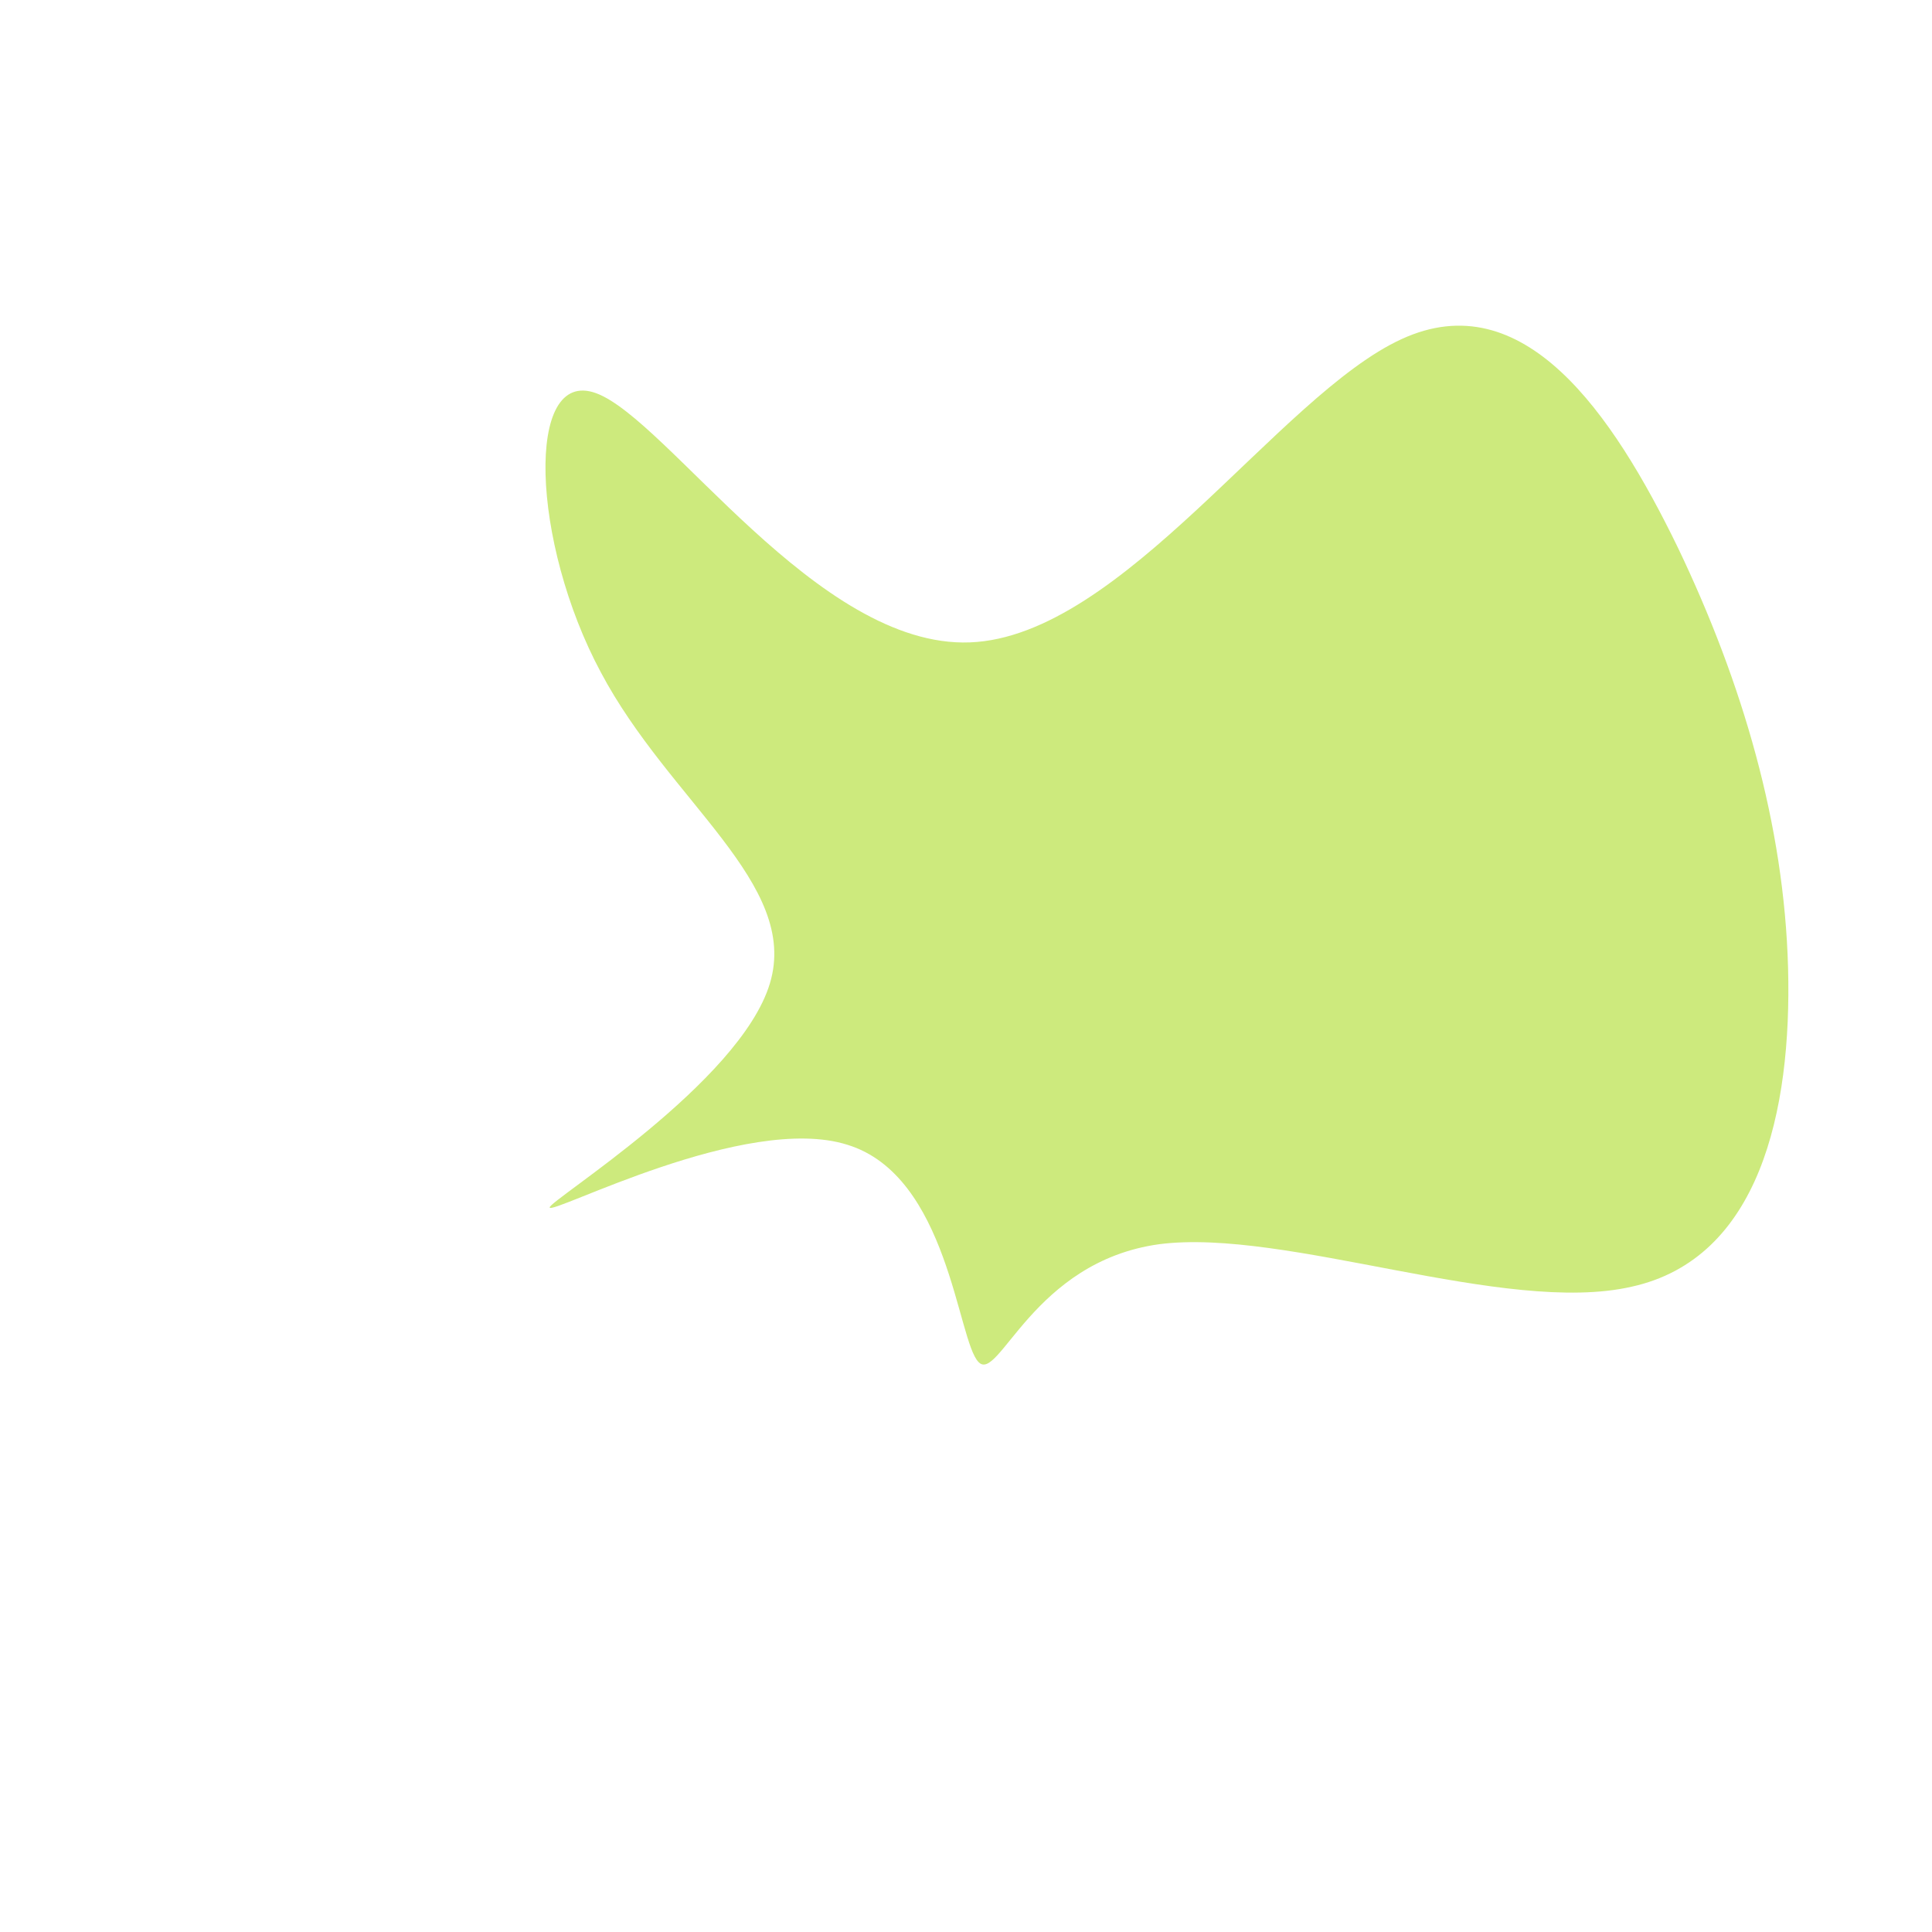
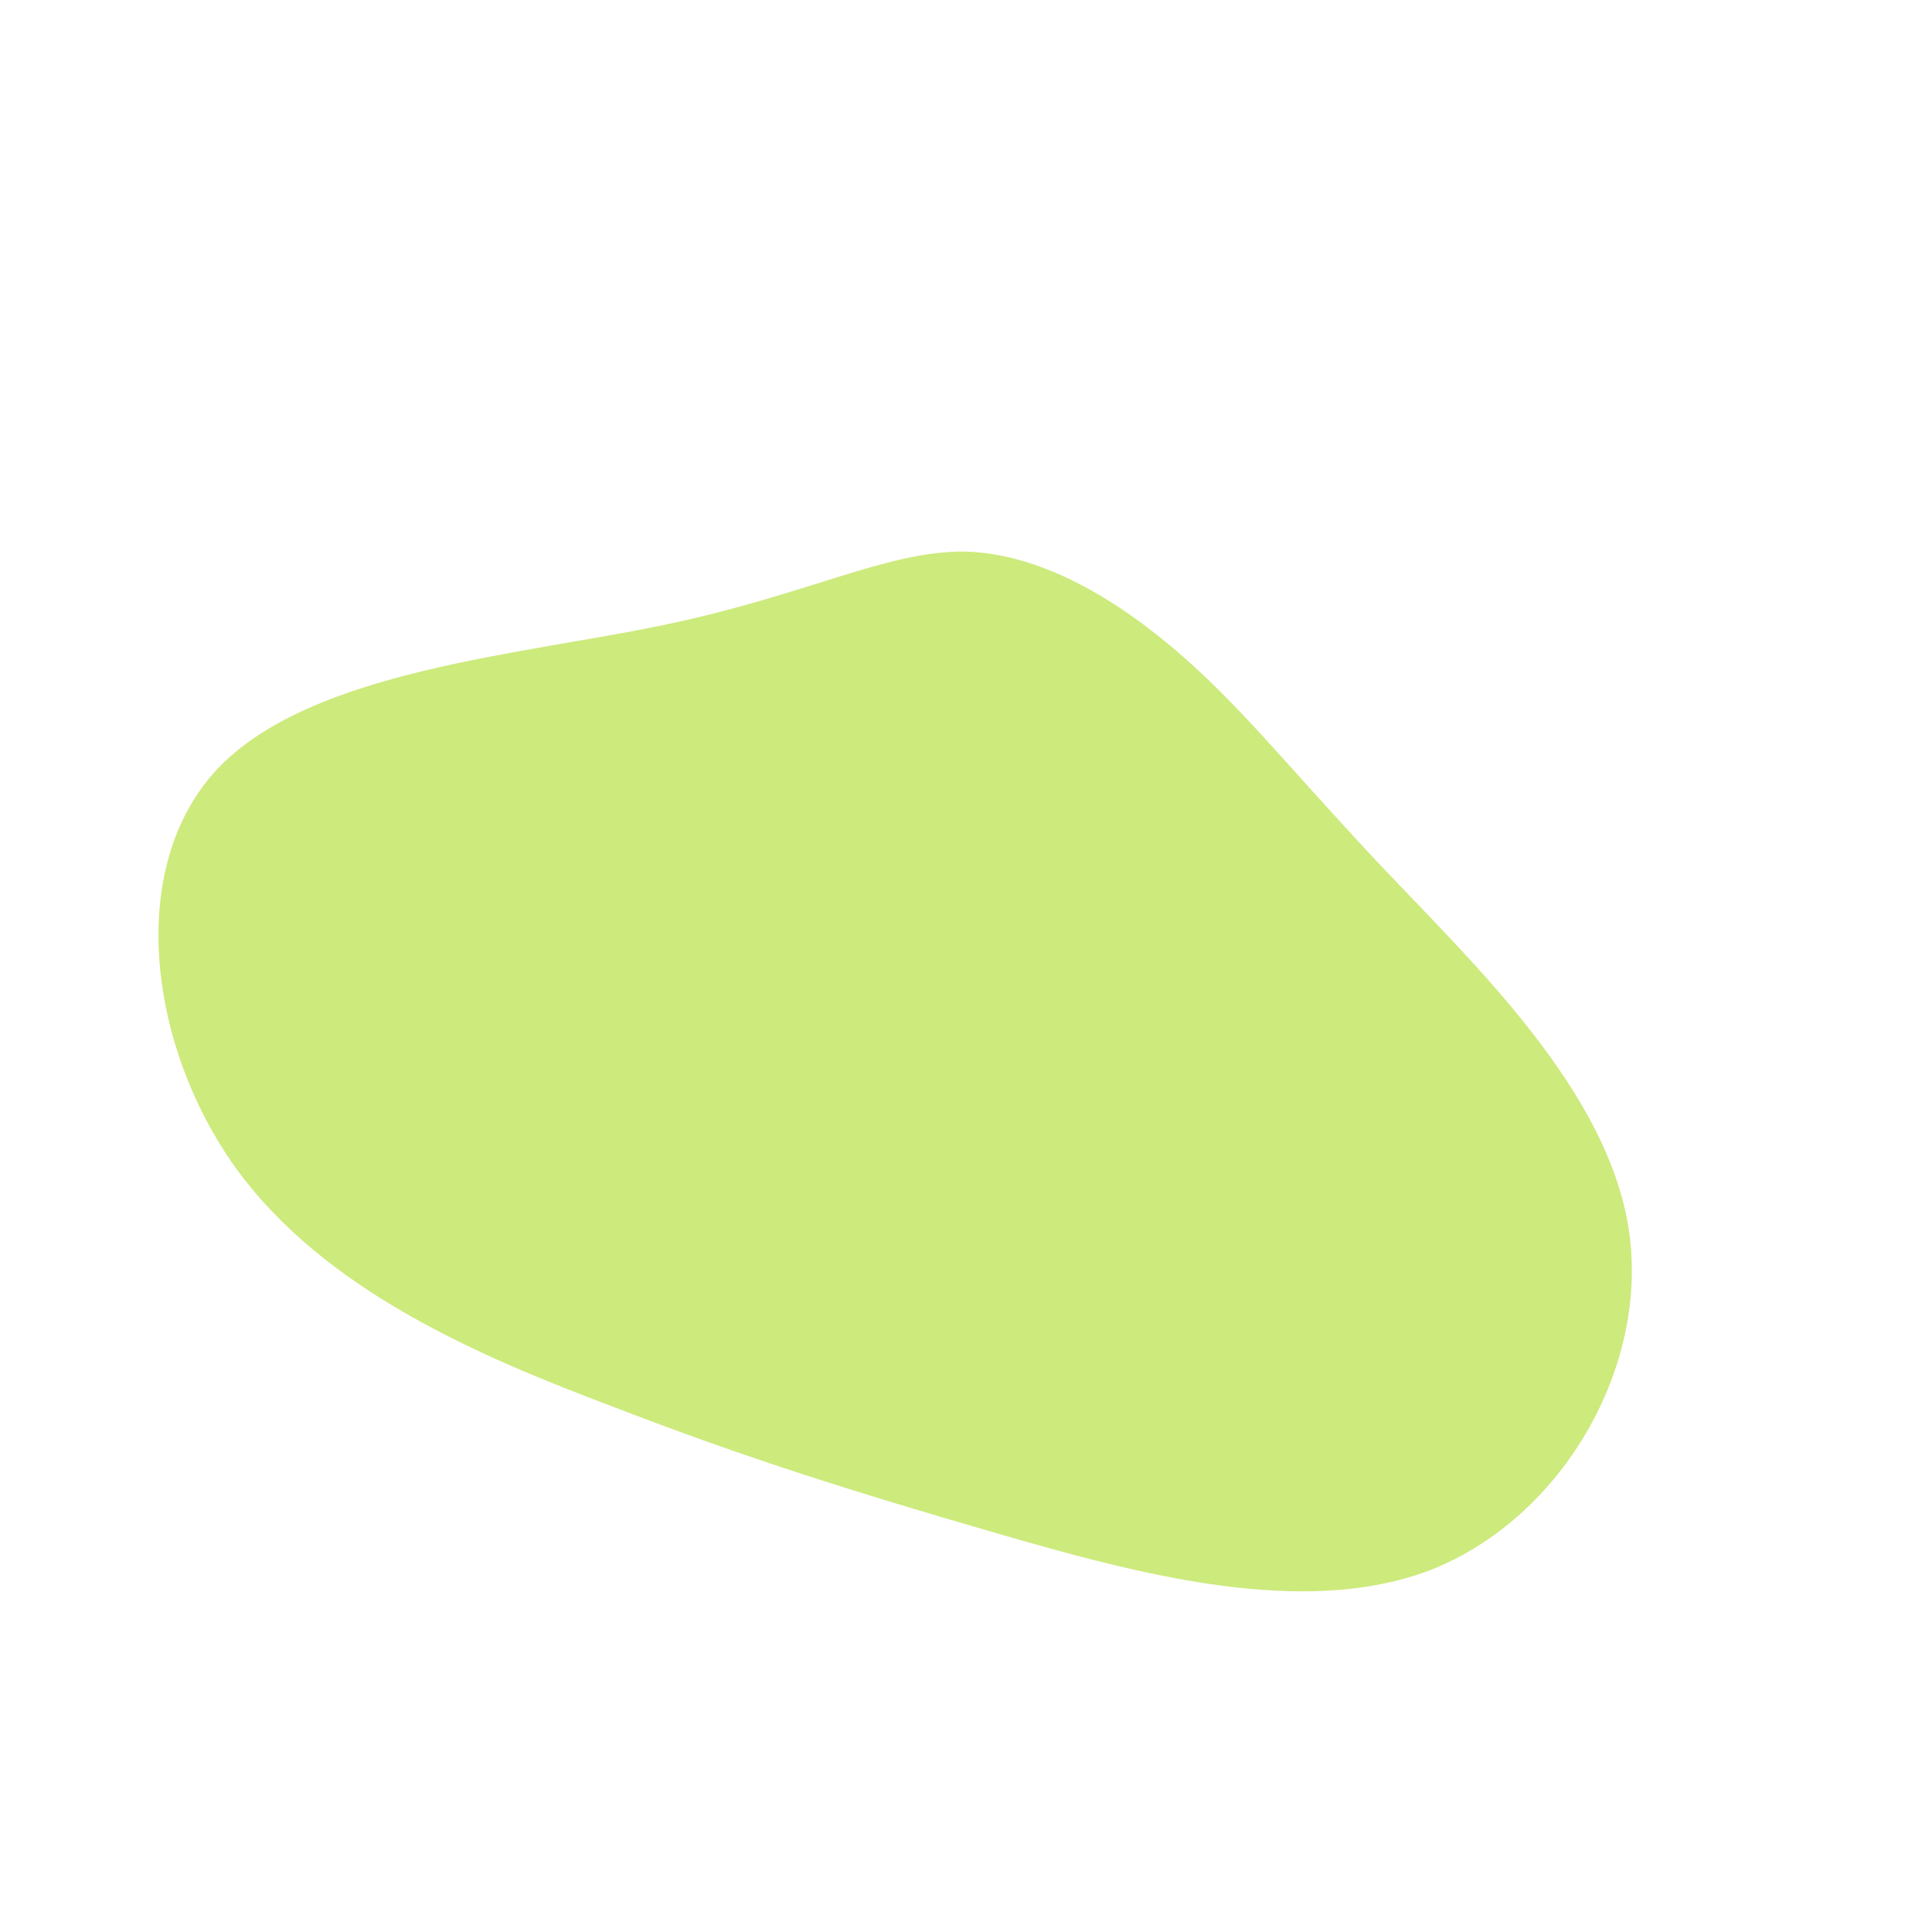
<svg xmlns="http://www.w3.org/2000/svg" viewBox="0 0 200 200">
-   <path fill="#cdea7d" d="M45.1,-64.9C57.7,-70.7,66.9,-57.3,73.7,-43.3C80.4,-29.3,84.7,-14.6,85.1,0.2C85.5,15.1,82.1,30.3,68.9,33.2C55.8,36.2,33.1,27.1,20,28.8C6.9,30.6,3.4,43.2,1.3,41C-0.9,38.8,-1.8,21.7,-12.3,18.5C-22.8,15.2,-42.9,25.8,-43.1,25C-43.2,24.3,-23.4,12.1,-20.3,1.8C-17.2,-8.5,-30.7,-17,-37.8,-30.4C-45,-43.8,-45.7,-62,-38.3,-59.3C-30.9,-56.6,-15.4,-32.9,0.4,-33.5C16.2,-34.1,32.4,-59.1,45.1,-64.9Z" transform="translate(100 100)" />
+   <path fill="#cdea7d" d="M22.5,-32C29.1,-26.2,34.3,-19.5,43.6,-9.7C52.9,0.1,66.4,13,68.6,27.2C70.8,41.5,61.7,57,48.4,62.4C35.1,67.7,17.6,62.9,3.1,58.7C-11.4,54.5,-22.9,50.9,-36.6,45.6C-50.4,40.4,-66.4,33.6,-75.6,20.9C-84.7,8.2,-87,-10.4,-77.4,-20.5C-67.7,-30.6,-46.1,-32.2,-31.3,-35.3C-16.4,-38.4,-8.2,-43,-0.1,-42.9C7.9,-42.7,15.9,-37.8,22.5,-32Z" transform="translate(100 100)" />
</svg>
